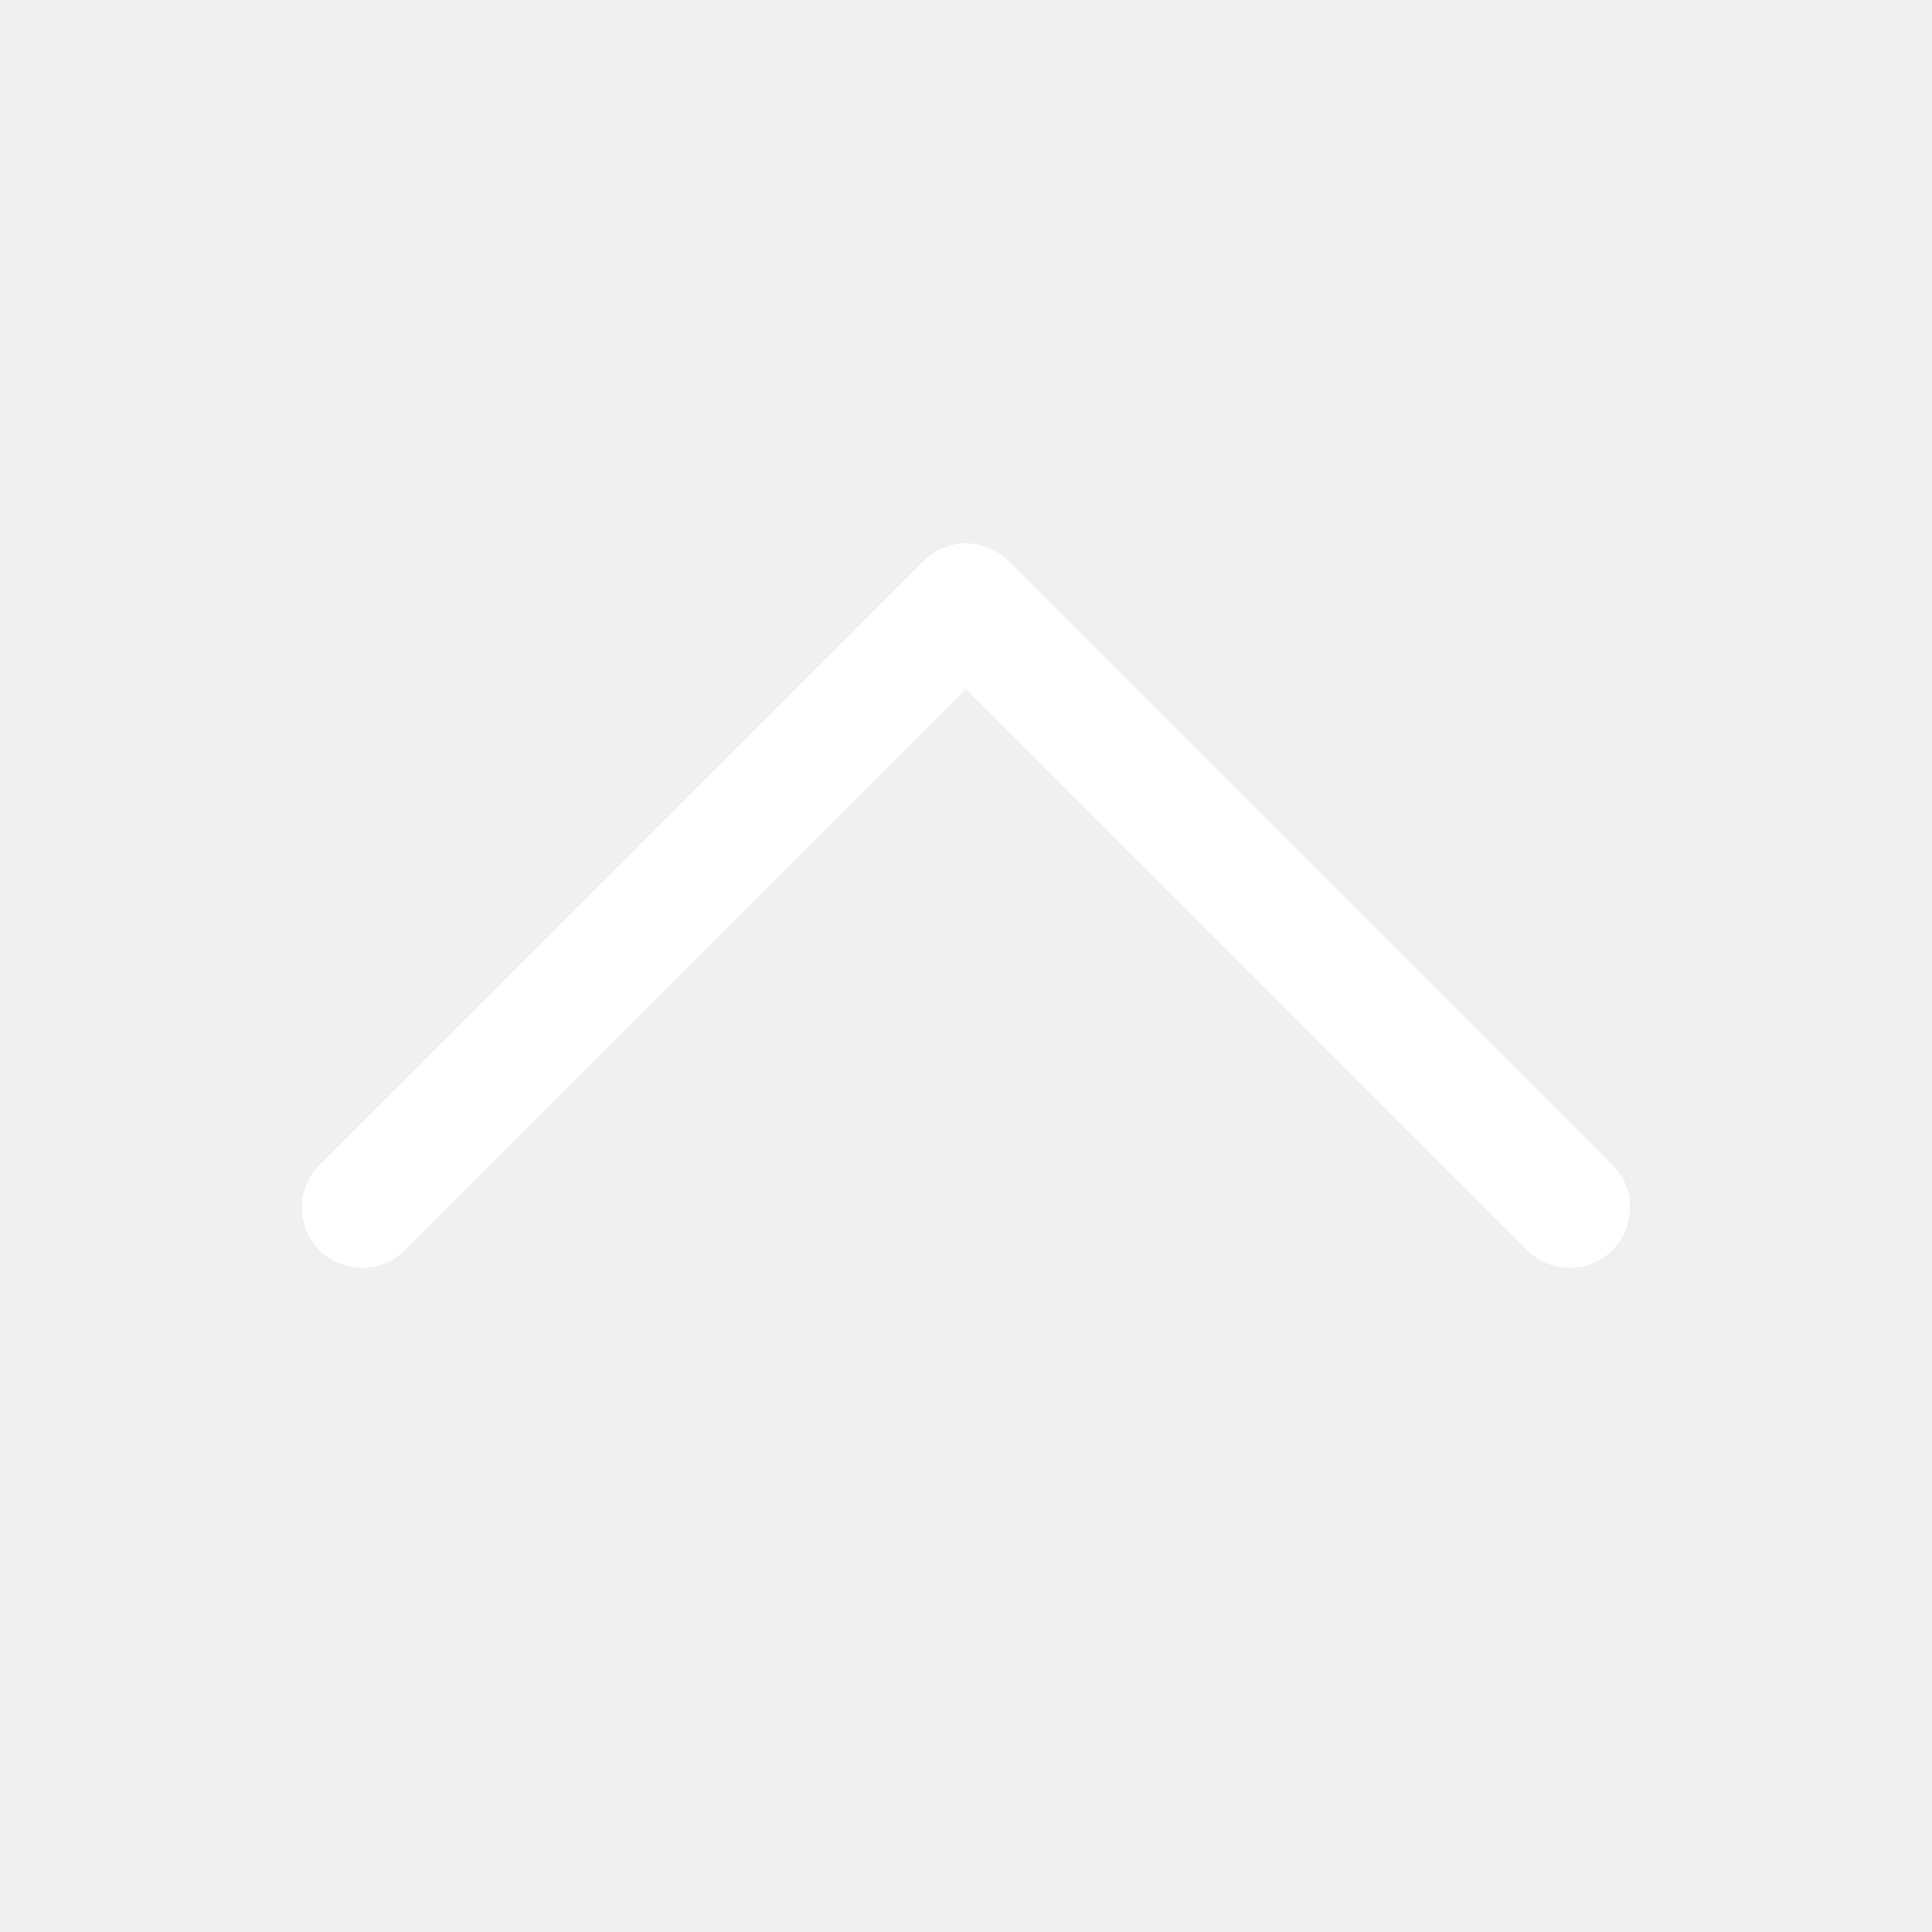
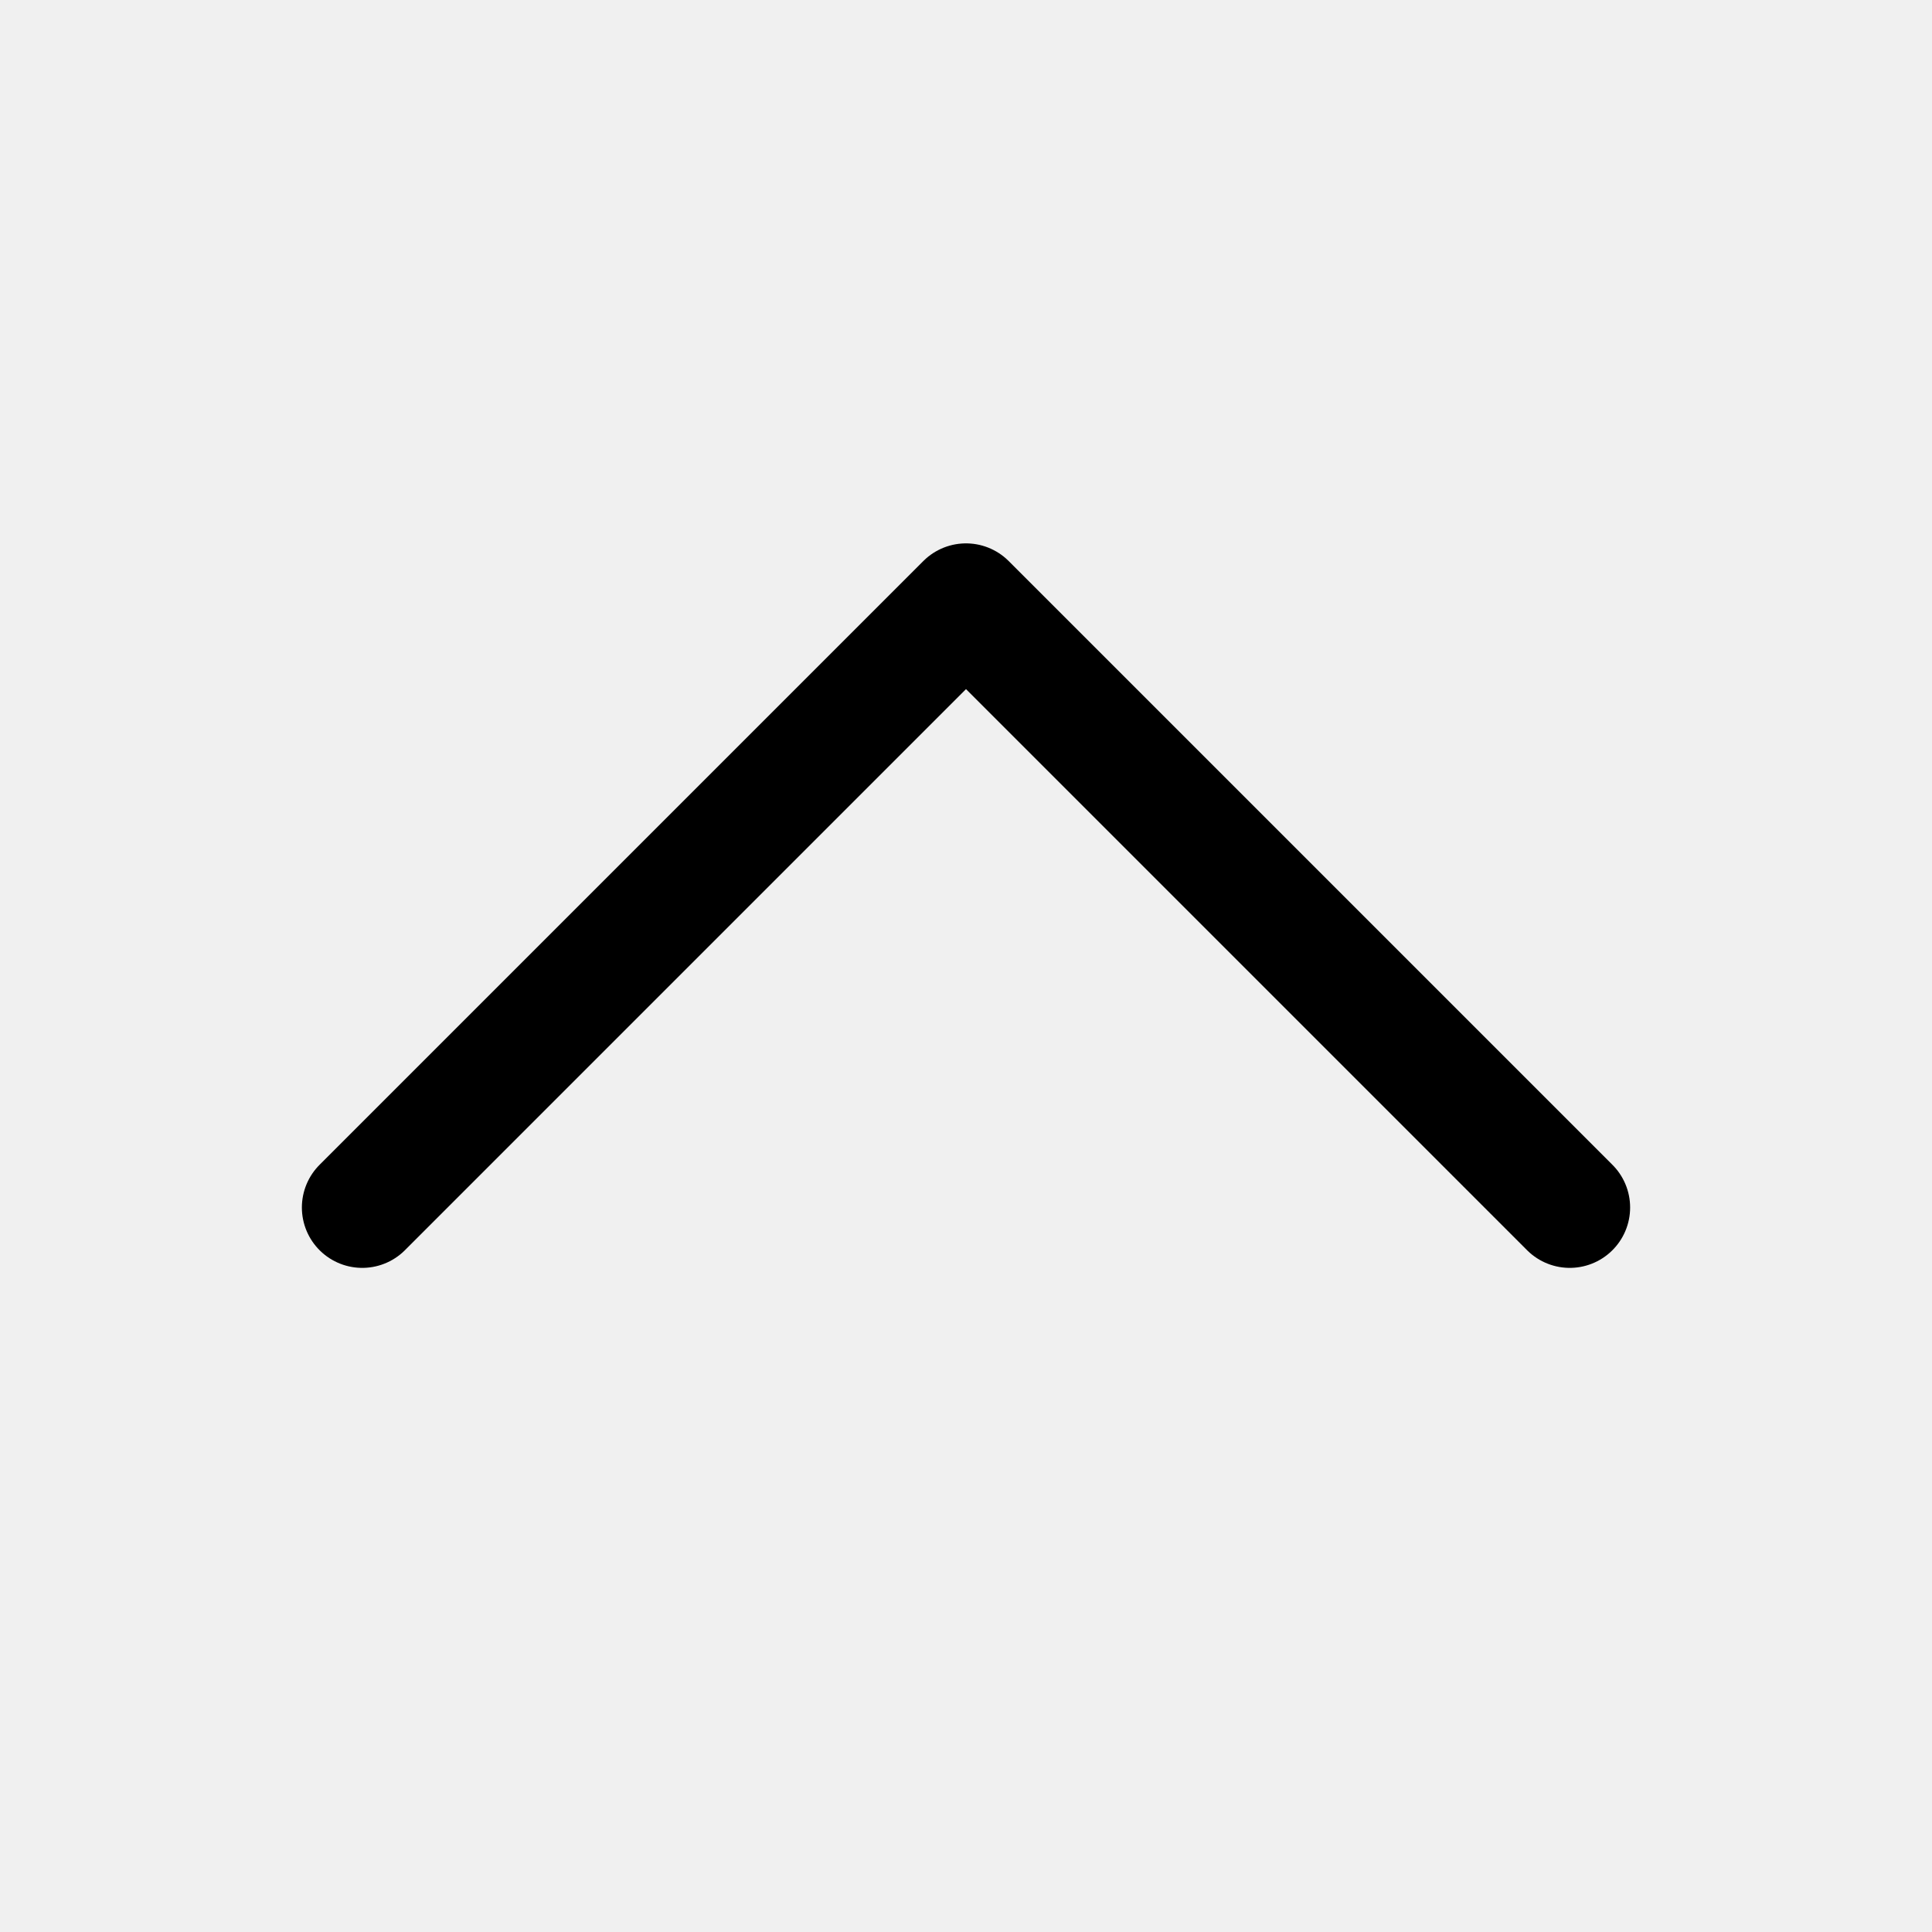
<svg xmlns="http://www.w3.org/2000/svg" viewBox="0 0 256 256">
  <rect width="256" height="256" fill="none" />
-   <polyline points="48 160 128 80 208 160" fill="none" stroke="#FFFFFF" stroke-linecap="round" stroke-linejoin="round" stroke-width="16" />
+   <polyline points="48 160 128 80 208 160" fill="none" stroke="currentColor" stroke-linecap="round" stroke-linejoin="round" stroke-width="16" />
</svg>
